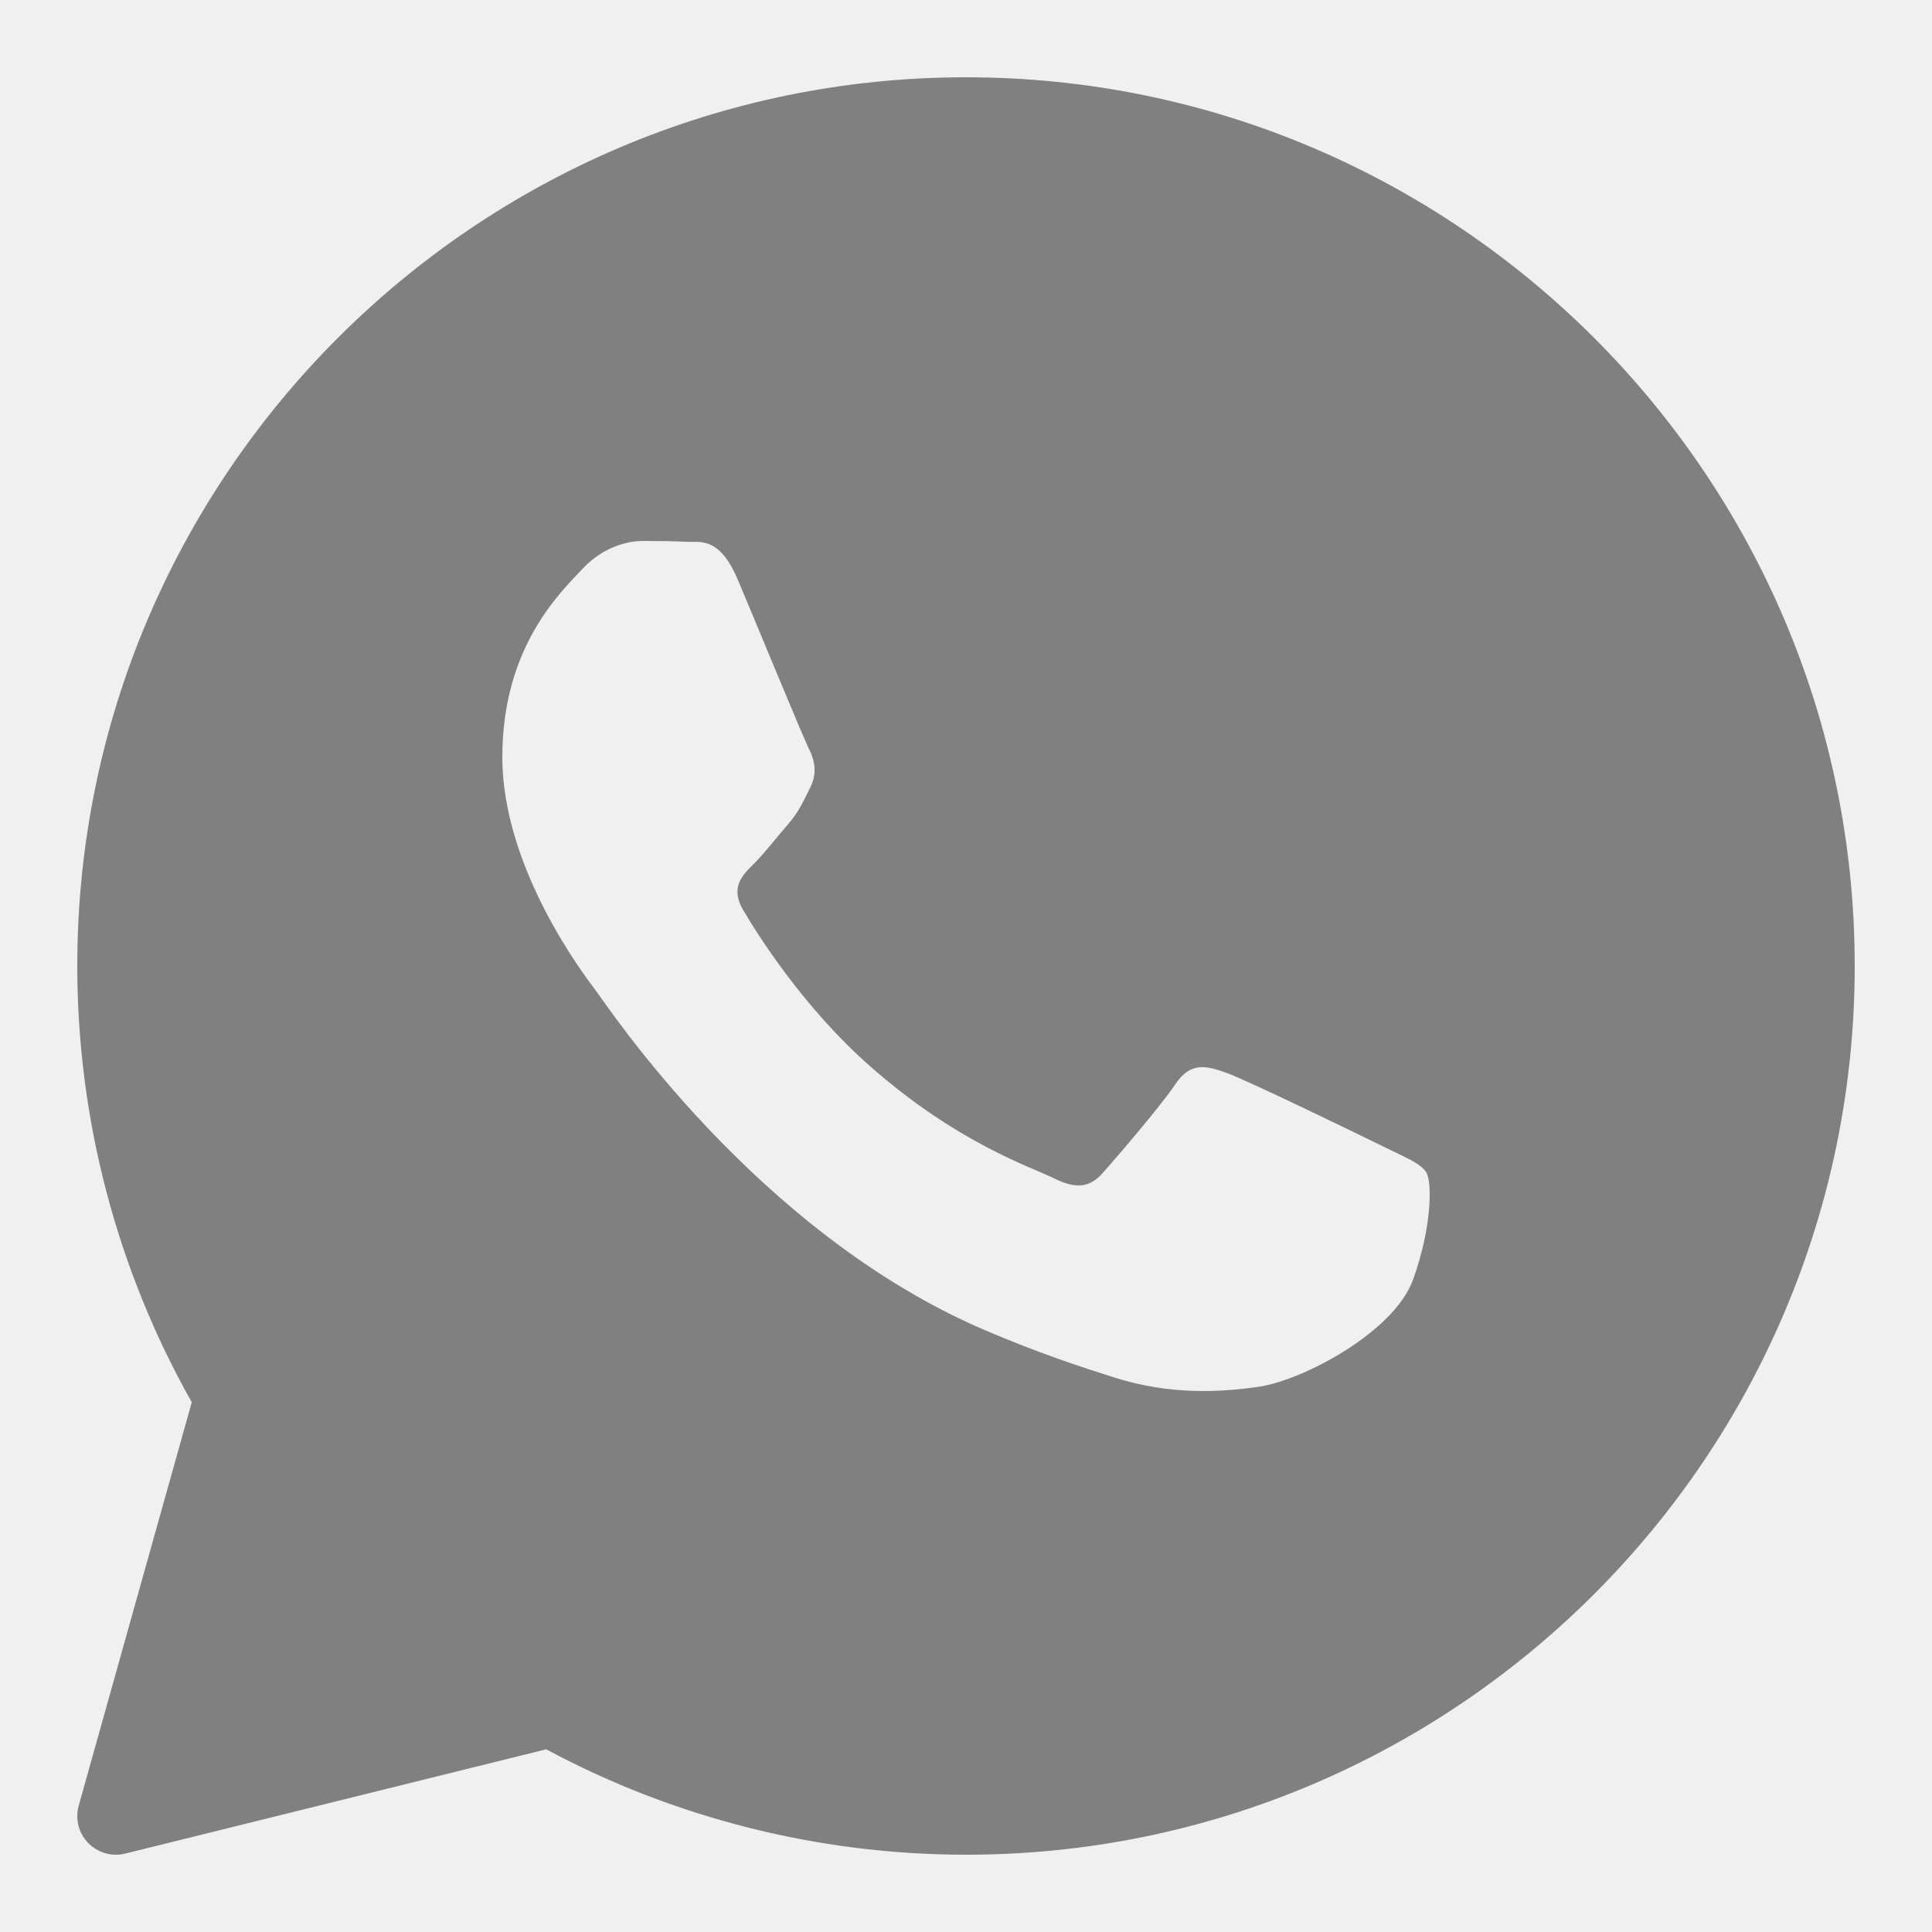
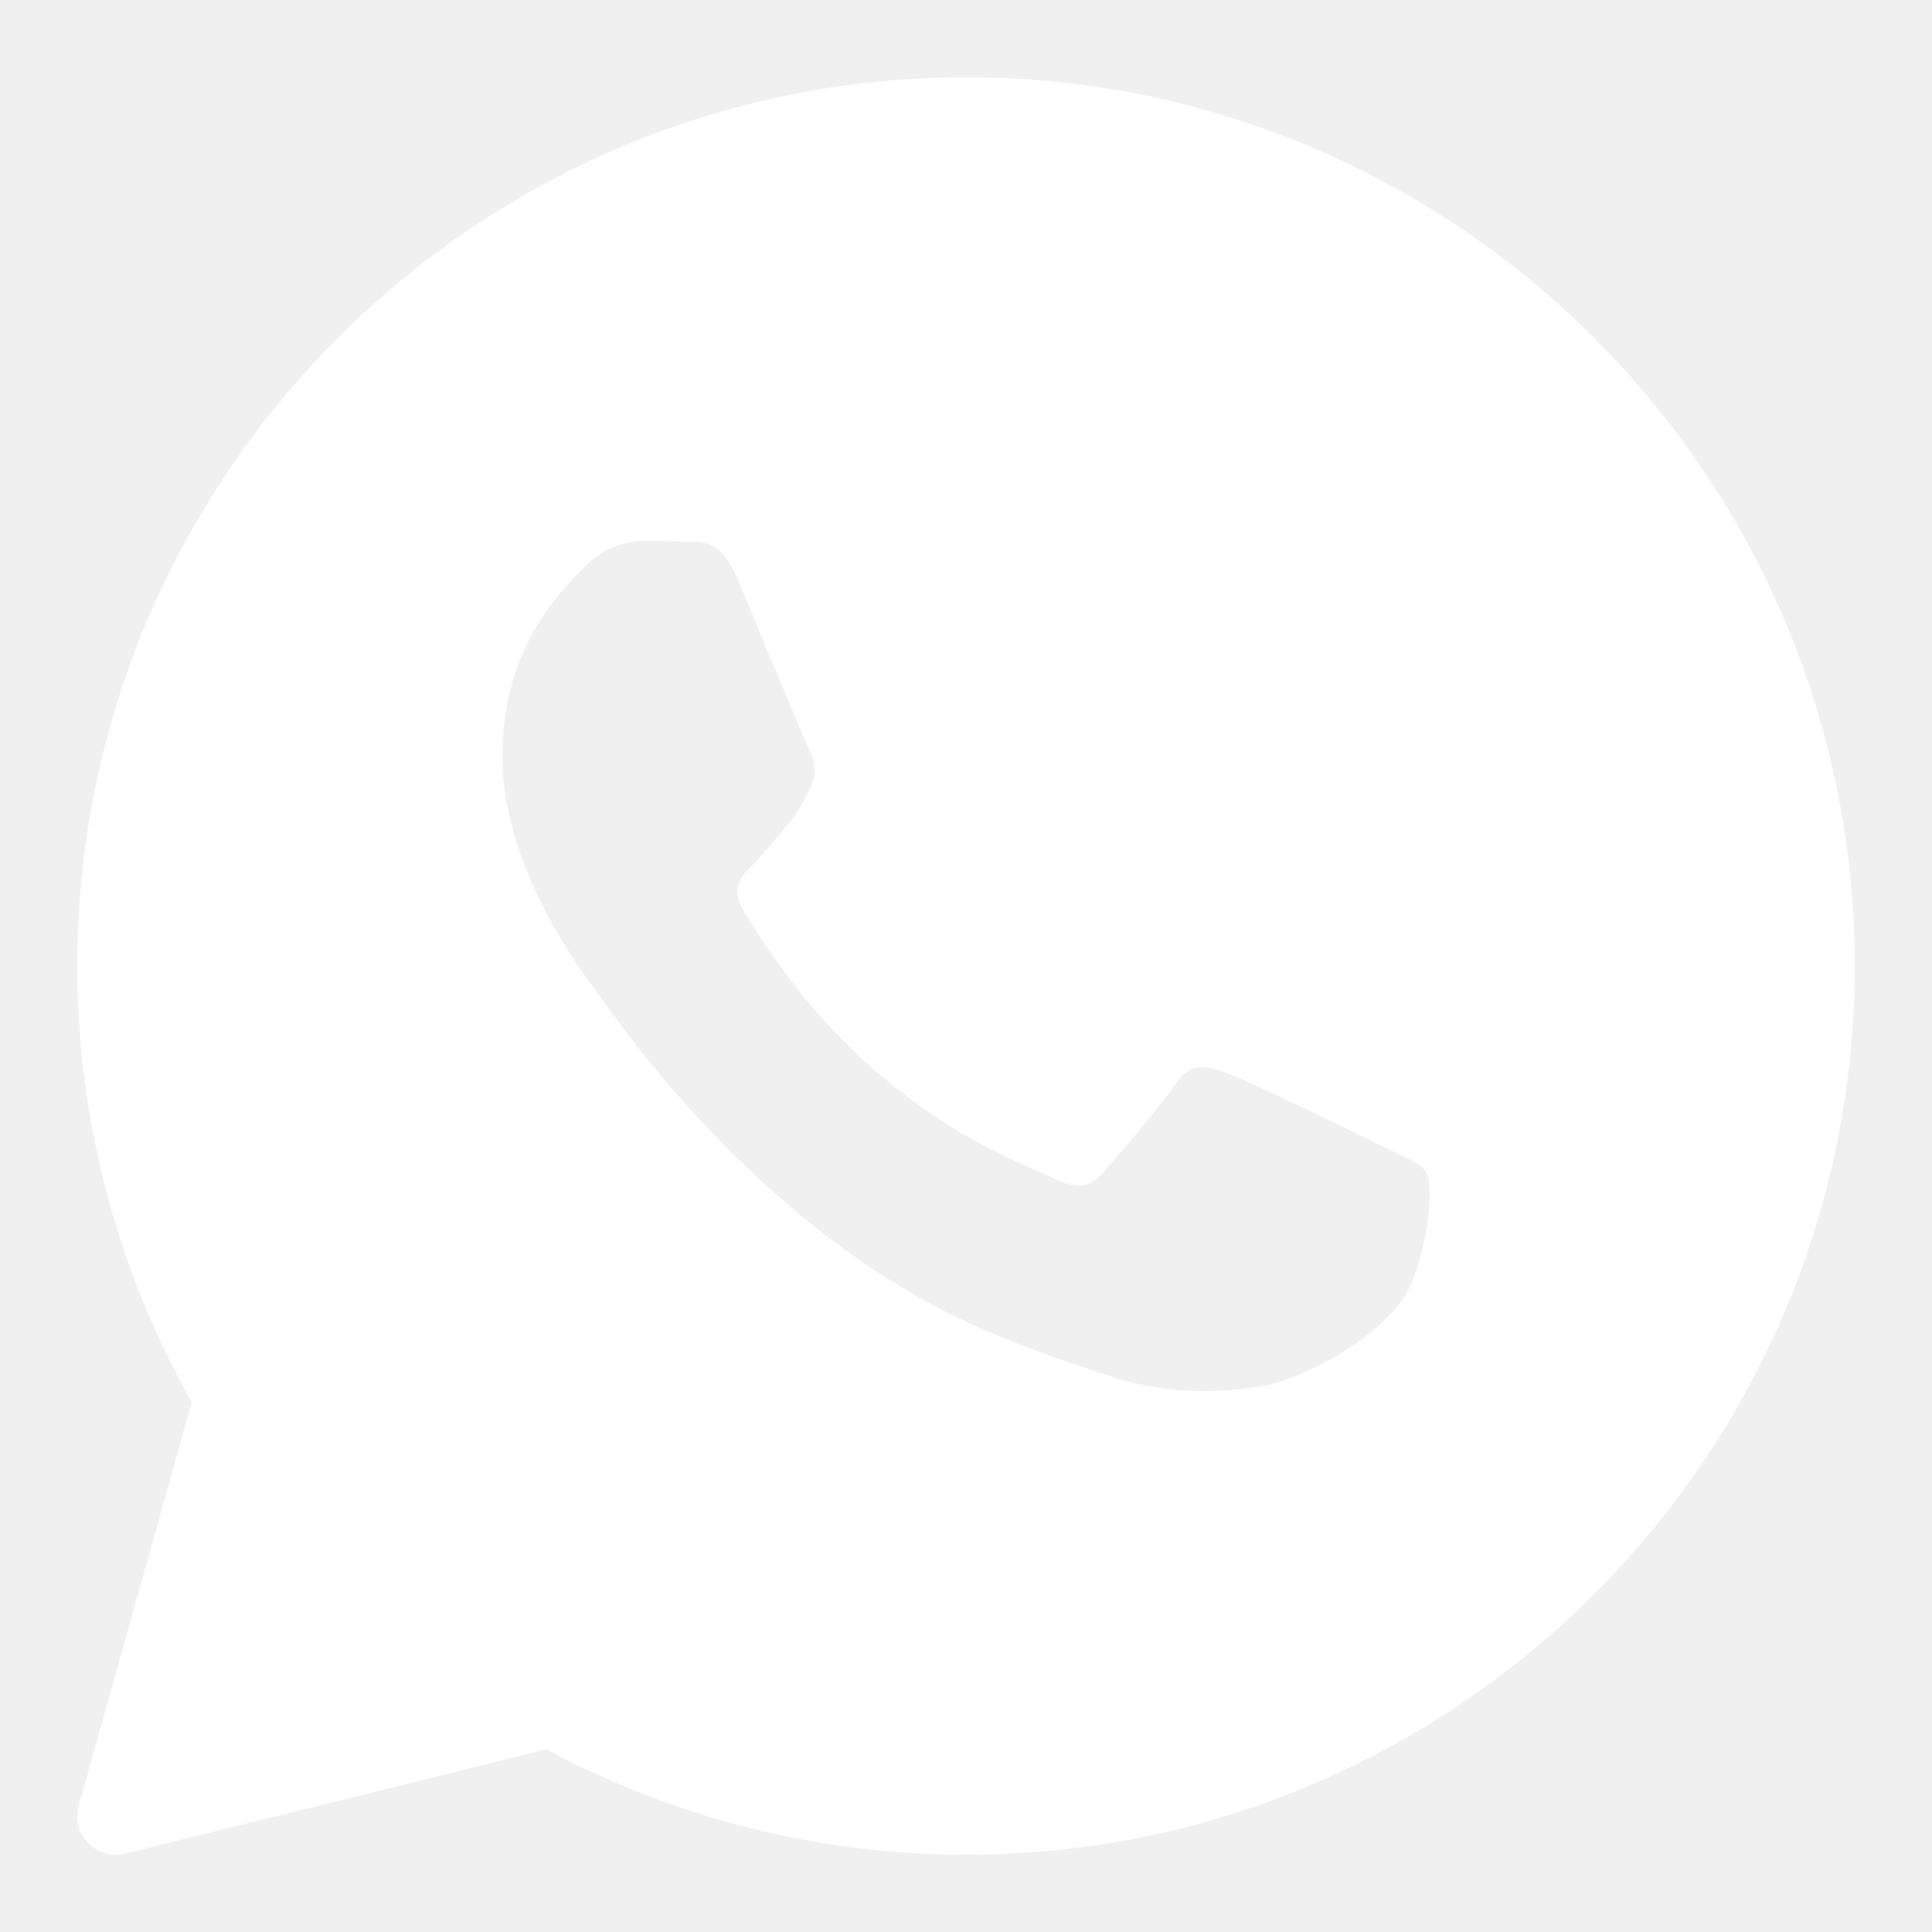
- <svg xmlns="http://www.w3.org/2000/svg" fill="grey" viewBox="0 0 50 50" width="50px" height="50px">
+ <svg xmlns="http://www.w3.org/2000/svg" fill="white" viewBox="0 0 50 50" width="50px" height="50px">
  <path d="M25,2C12.318,2,2,12.318,2,25c0,3.96,1.023,7.854,2.963,11.29L2.037,46.73c-0.096,0.343-0.003,0.711,0.245,0.966 C2.473,47.893,2.733,48,3,48c0.08,0,0.161-0.01,0.24-0.029l10.896-2.699C17.463,47.058,21.21,48,25,48c12.682,0,23-10.318,23-23 S37.682,2,25,2z M36.57,33.116c-0.492,1.362-2.852,2.605-3.986,2.772c-1.018,0.149-2.306,0.213-3.72-0.231 c-0.857-0.27-1.957-0.628-3.366-1.229c-5.923-2.526-9.791-8.415-10.087-8.804C15.116,25.235,13,22.463,13,19.594 s1.525-4.28,2.067-4.864c0.542-0.584,1.181-0.73,1.575-0.73s0.787,0.005,1.132,0.021c0.363,0.018,0.85-0.137,1.329,1.001 c0.492,1.168,1.673,4.037,1.819,4.33c0.148,0.292,0.246,0.633,0.05,1.022c-0.196,0.389-0.294,0.632-0.59,0.973 s-0.62,0.76-0.886,1.022c-0.296,0.291-0.603,0.606-0.259,1.19c0.344,0.584,1.529,2.493,3.285,4.039 c2.255,1.986,4.158,2.602,4.748,2.894c0.59,0.292,0.935,0.243,1.279-0.146c0.344-0.39,1.476-1.703,1.869-2.286 s0.787-0.487,1.329-0.292c0.542,0.194,3.445,1.604,4.035,1.896c0.59,0.292,0.984,0.438,1.132,0.681 C37.062,30.587,37.062,31.755,36.57,33.116z" />
</svg>
